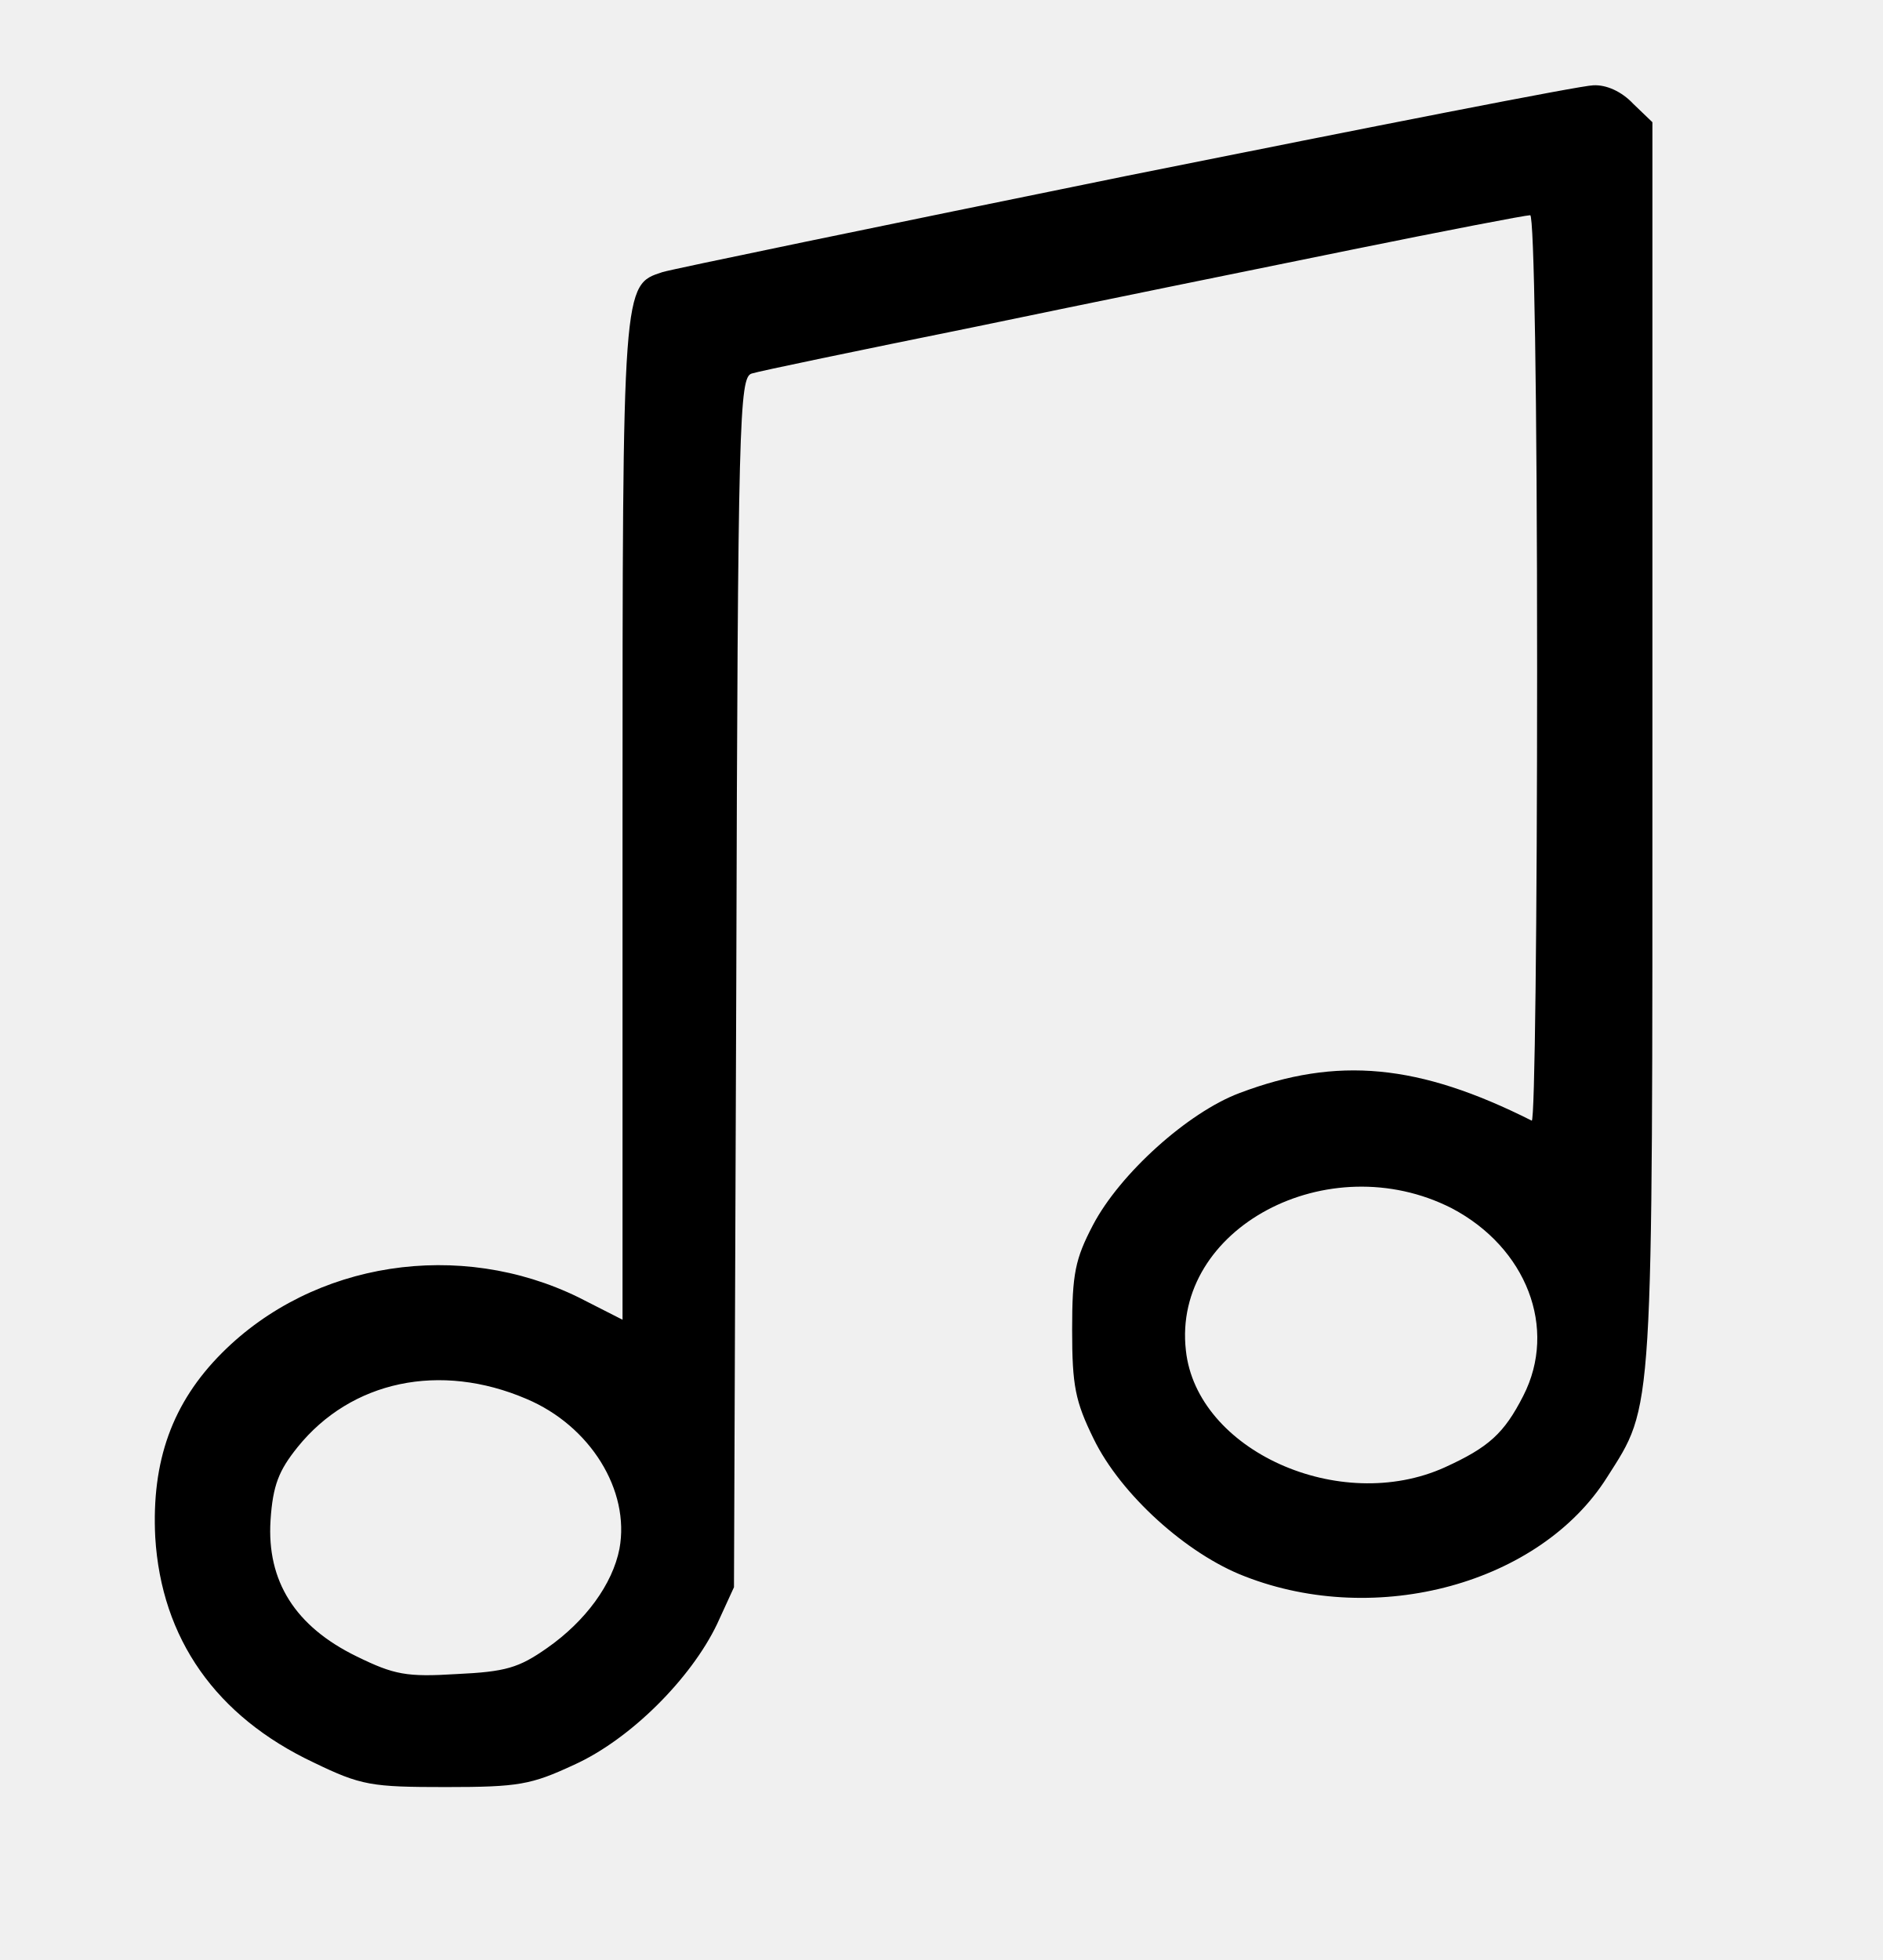
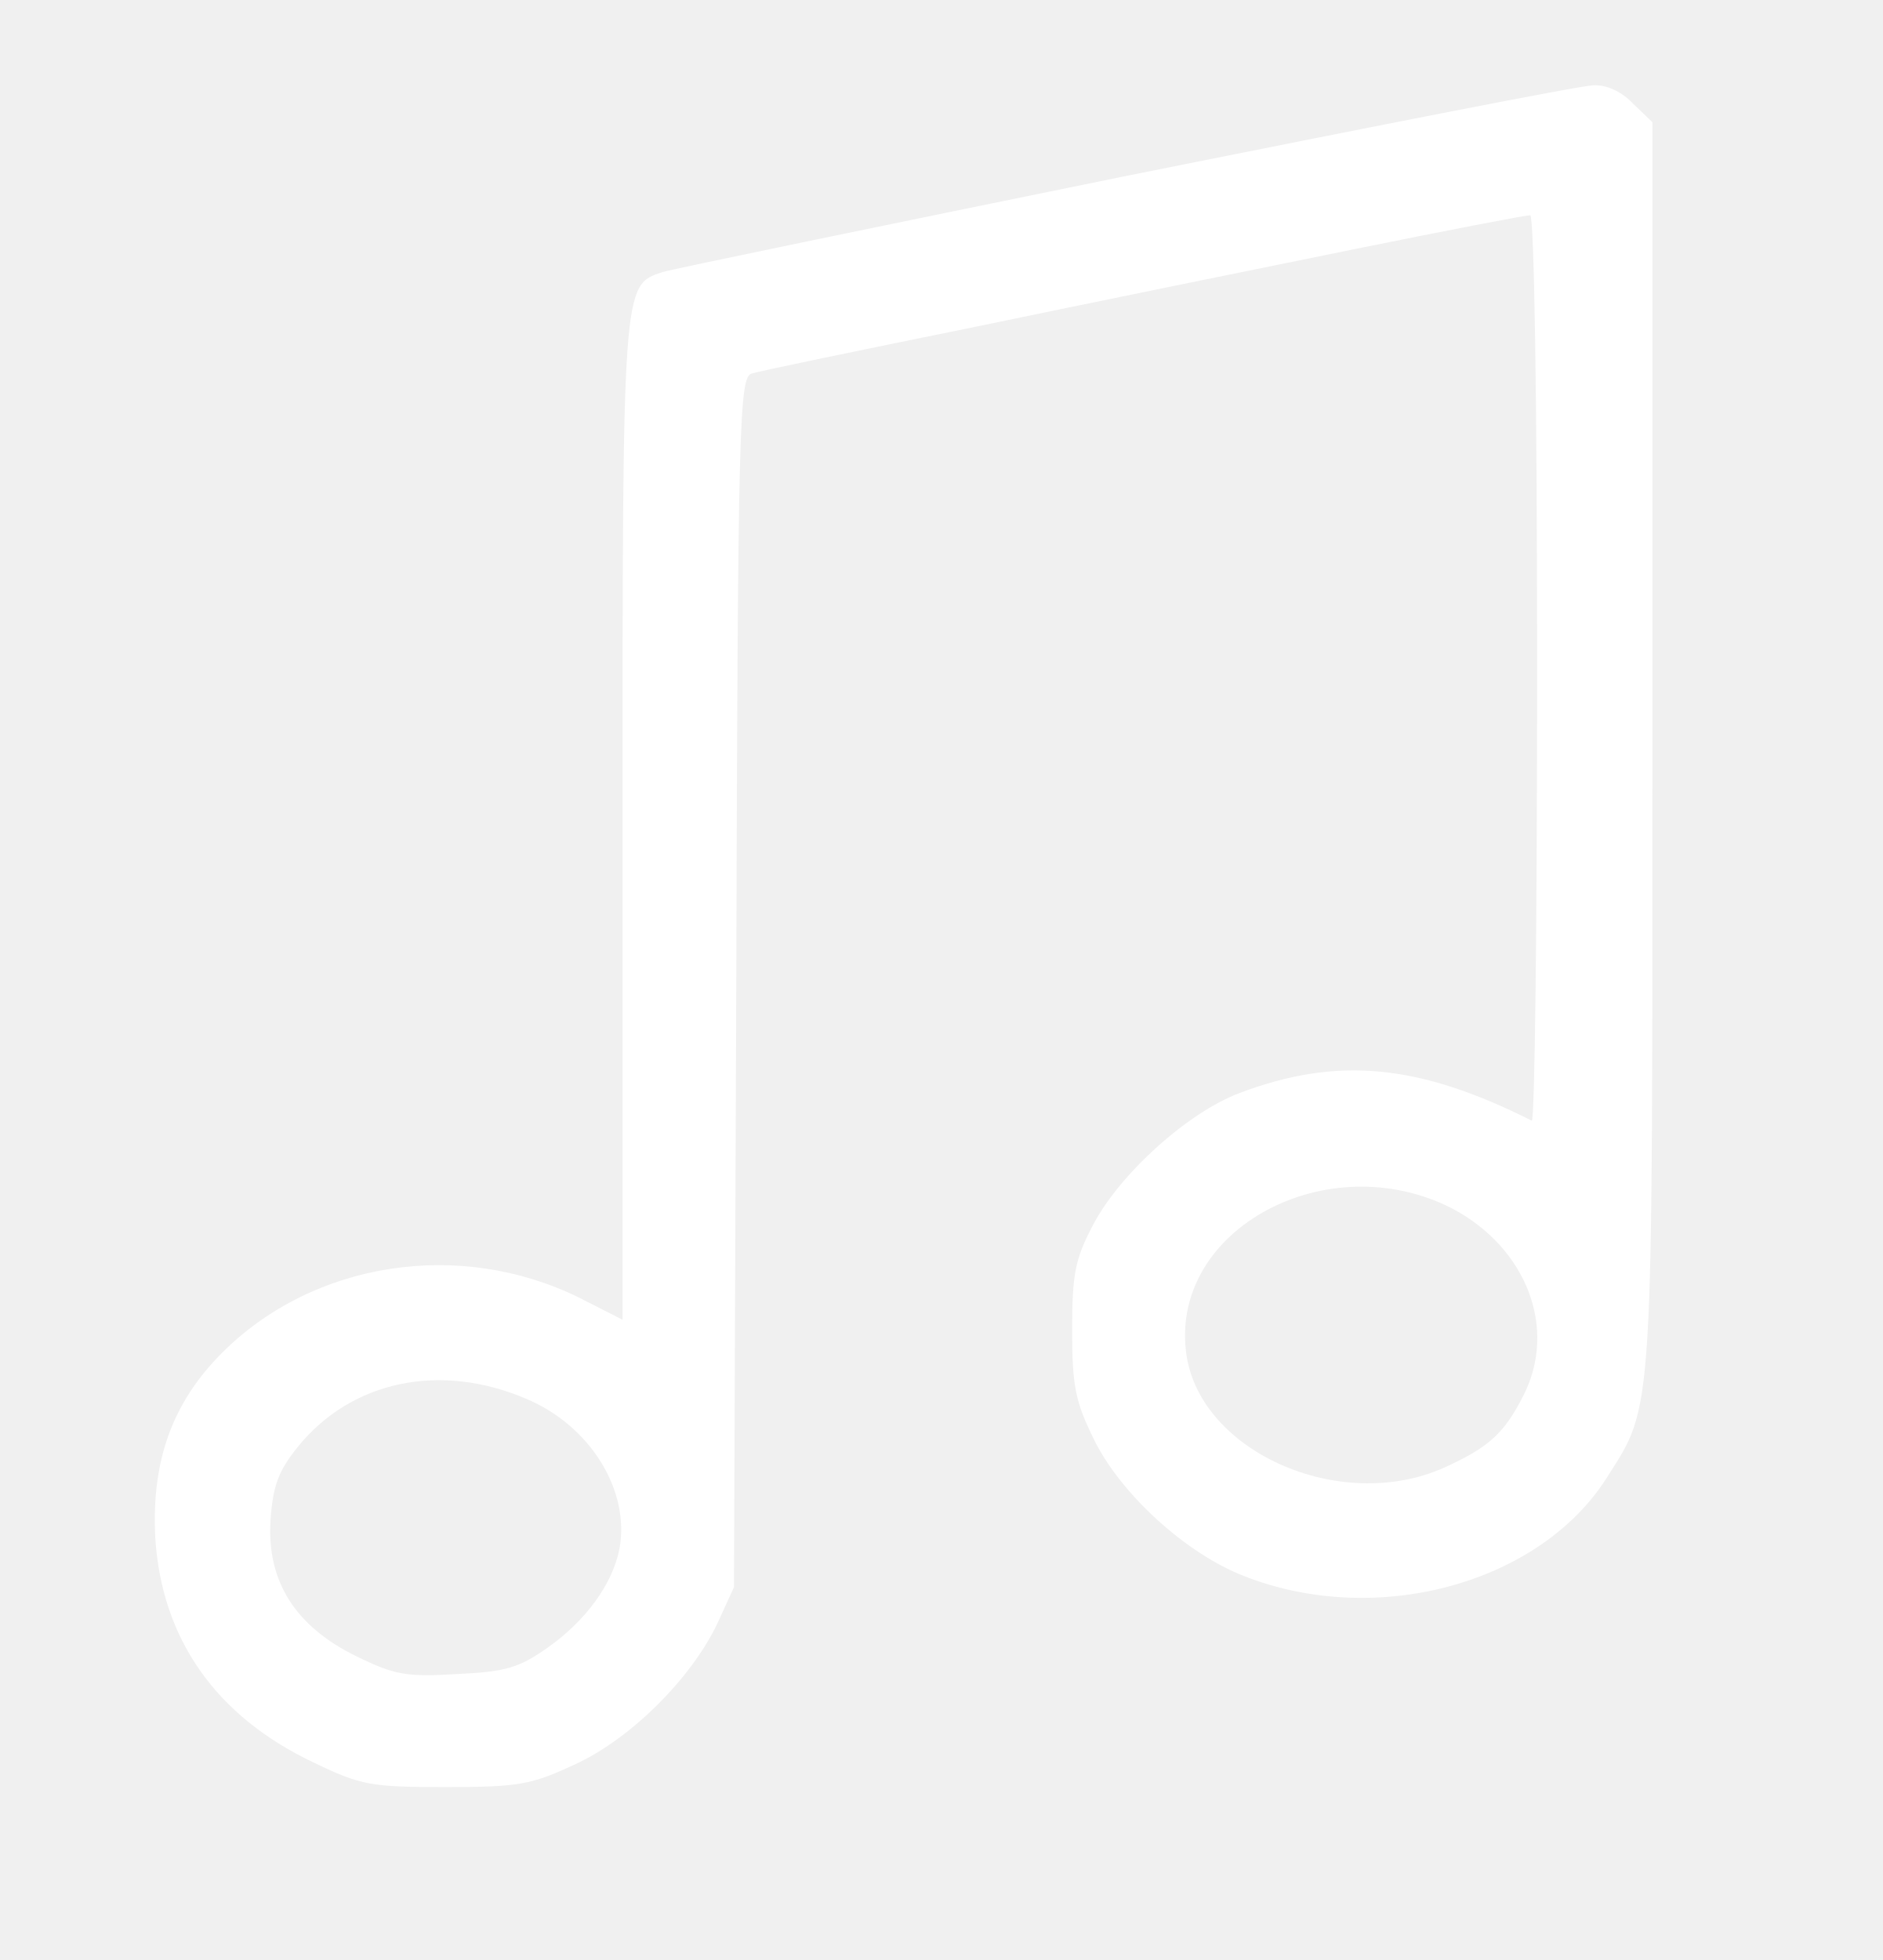
<svg xmlns="http://www.w3.org/2000/svg" width="100%" height="100%" viewBox="0 0 245 255" version="1.1" xml:space="preserve" style="fill-rule:evenodd;clip-rule:evenodd;stroke-linejoin:round;stroke-miterlimit:2;">
-   <g transform="matrix(1,0,0,1,-75,-144)">
-     <g transform="matrix(0.1,0,0,-0.1,0,1024)">
-       <path d="M2215,8571C1896,8506 1625,8450 1612,8446C1560,8429 1560,8433 1560,7732L1560,7083L1503,7112C1348,7188 1158,7159 1039,7040C974,6975 947,6899 952,6800C960,6668 1031,6567 1158,6507C1220,6477 1233,6475 1330,6475C1425,6475 1441,6478 1497,6504C1570,6537 1649,6616 1683,6687L1705,6735L1708,7522C1710,8256 1712,8309 1728,8314C1737,8317 1867,8344 2015,8374C2164,8405 2385,8450 2508,8475C2631,8500 2735,8520 2741,8520C2746,8520 2750,8290 2750,7929C2750,7604 2747,7340 2743,7342C2596,7416 2490,7426 2363,7378C2296,7353 2207,7273 2172,7206C2149,7162 2145,7143 2145,7070C2145,6997 2149,6977 2173,6928C2208,6856 2294,6778 2370,6749C2542,6682 2754,6740 2841,6878C2902,6974 2900,6948 2900,7832L2900,8641L2875,8665C2860,8681 2840,8690 2823,8689C2808,8689 2534,8635 2215,8571ZM2639,7228C2736,7177 2777,7072 2732,6984C2707,6935 2687,6917 2630,6891C2493,6829 2307,6913 2293,7043C2275,7202 2478,7310 2639,7228ZM1435,6980C1518,6945 1570,6861 1556,6785C1547,6739 1512,6691 1462,6656C1425,6630 1408,6625 1344,6622C1279,6618 1263,6621 1214,6645C1134,6684 1097,6743 1102,6822C1105,6868 1113,6887 1137,6917C1207,7004 1323,7028 1435,6980Z" style="fill-rule:nonzero;" />
+   <g transform="matrix(0.1,0,0,-0.1,-75,880)">
+     <g>
+       <path d="M2215,8571C1896,8506 1625,8450 1612,8446C1560,8429 1560,8433 1560,7732L1560,7083L1503,7112C1348,7188 1158,7159 1039,7040C974,6975 947,6899 952,6800C960,6668 1031,6567 1158,6507C1220,6477 1233,6475 1330,6475C1425,6475 1441,6478 1497,6504C1570,6537 1649,6616 1683,6687L1705,6735L1708,7522C1710,8256 1712,8309 1728,8314C1737,8317 1867,8344 2015,8374C2164,8405 2385,8450 2508,8475C2631,8500 2735,8520 2741,8520C2746,8520 2750,8290 2750,7929C2750,7604 2747,7340 2743,7342C2596,7416 2490,7426 2363,7378C2296,7353 2207,7273 2172,7206C2149,7162 2145,7143 2145,7070C2145,6997 2149,6977 2173,6928C2208,6856 2294,6778 2370,6749C2542,6682 2754,6740 2841,6878C2902,6974 2900,6948 2900,7832L2900,8641L2875,8665C2860,8681 2840,8690 2823,8689C2808,8689 2534,8635 2215,8571ZM2639,7228C2736,7177 2777,7072 2732,6984C2707,6935 2687,6917 2630,6891C2493,6829 2307,6913 2293,7043C2275,7202 2478,7310 2639,7228ZM1435,6980C1518,6945 1570,6861 1556,6785C1547,6739 1512,6691 1462,6656C1425,6630 1408,6625 1344,6622C1279,6618 1263,6621 1214,6645C1134,6684 1097,6743 1102,6822C1105,6868 1113,6887 1137,6917C1207,7004 1323,7028 1435,6980Z" style="fill:white;fill-rule:nonzero;" />
    </g>
  </g>
</svg>
